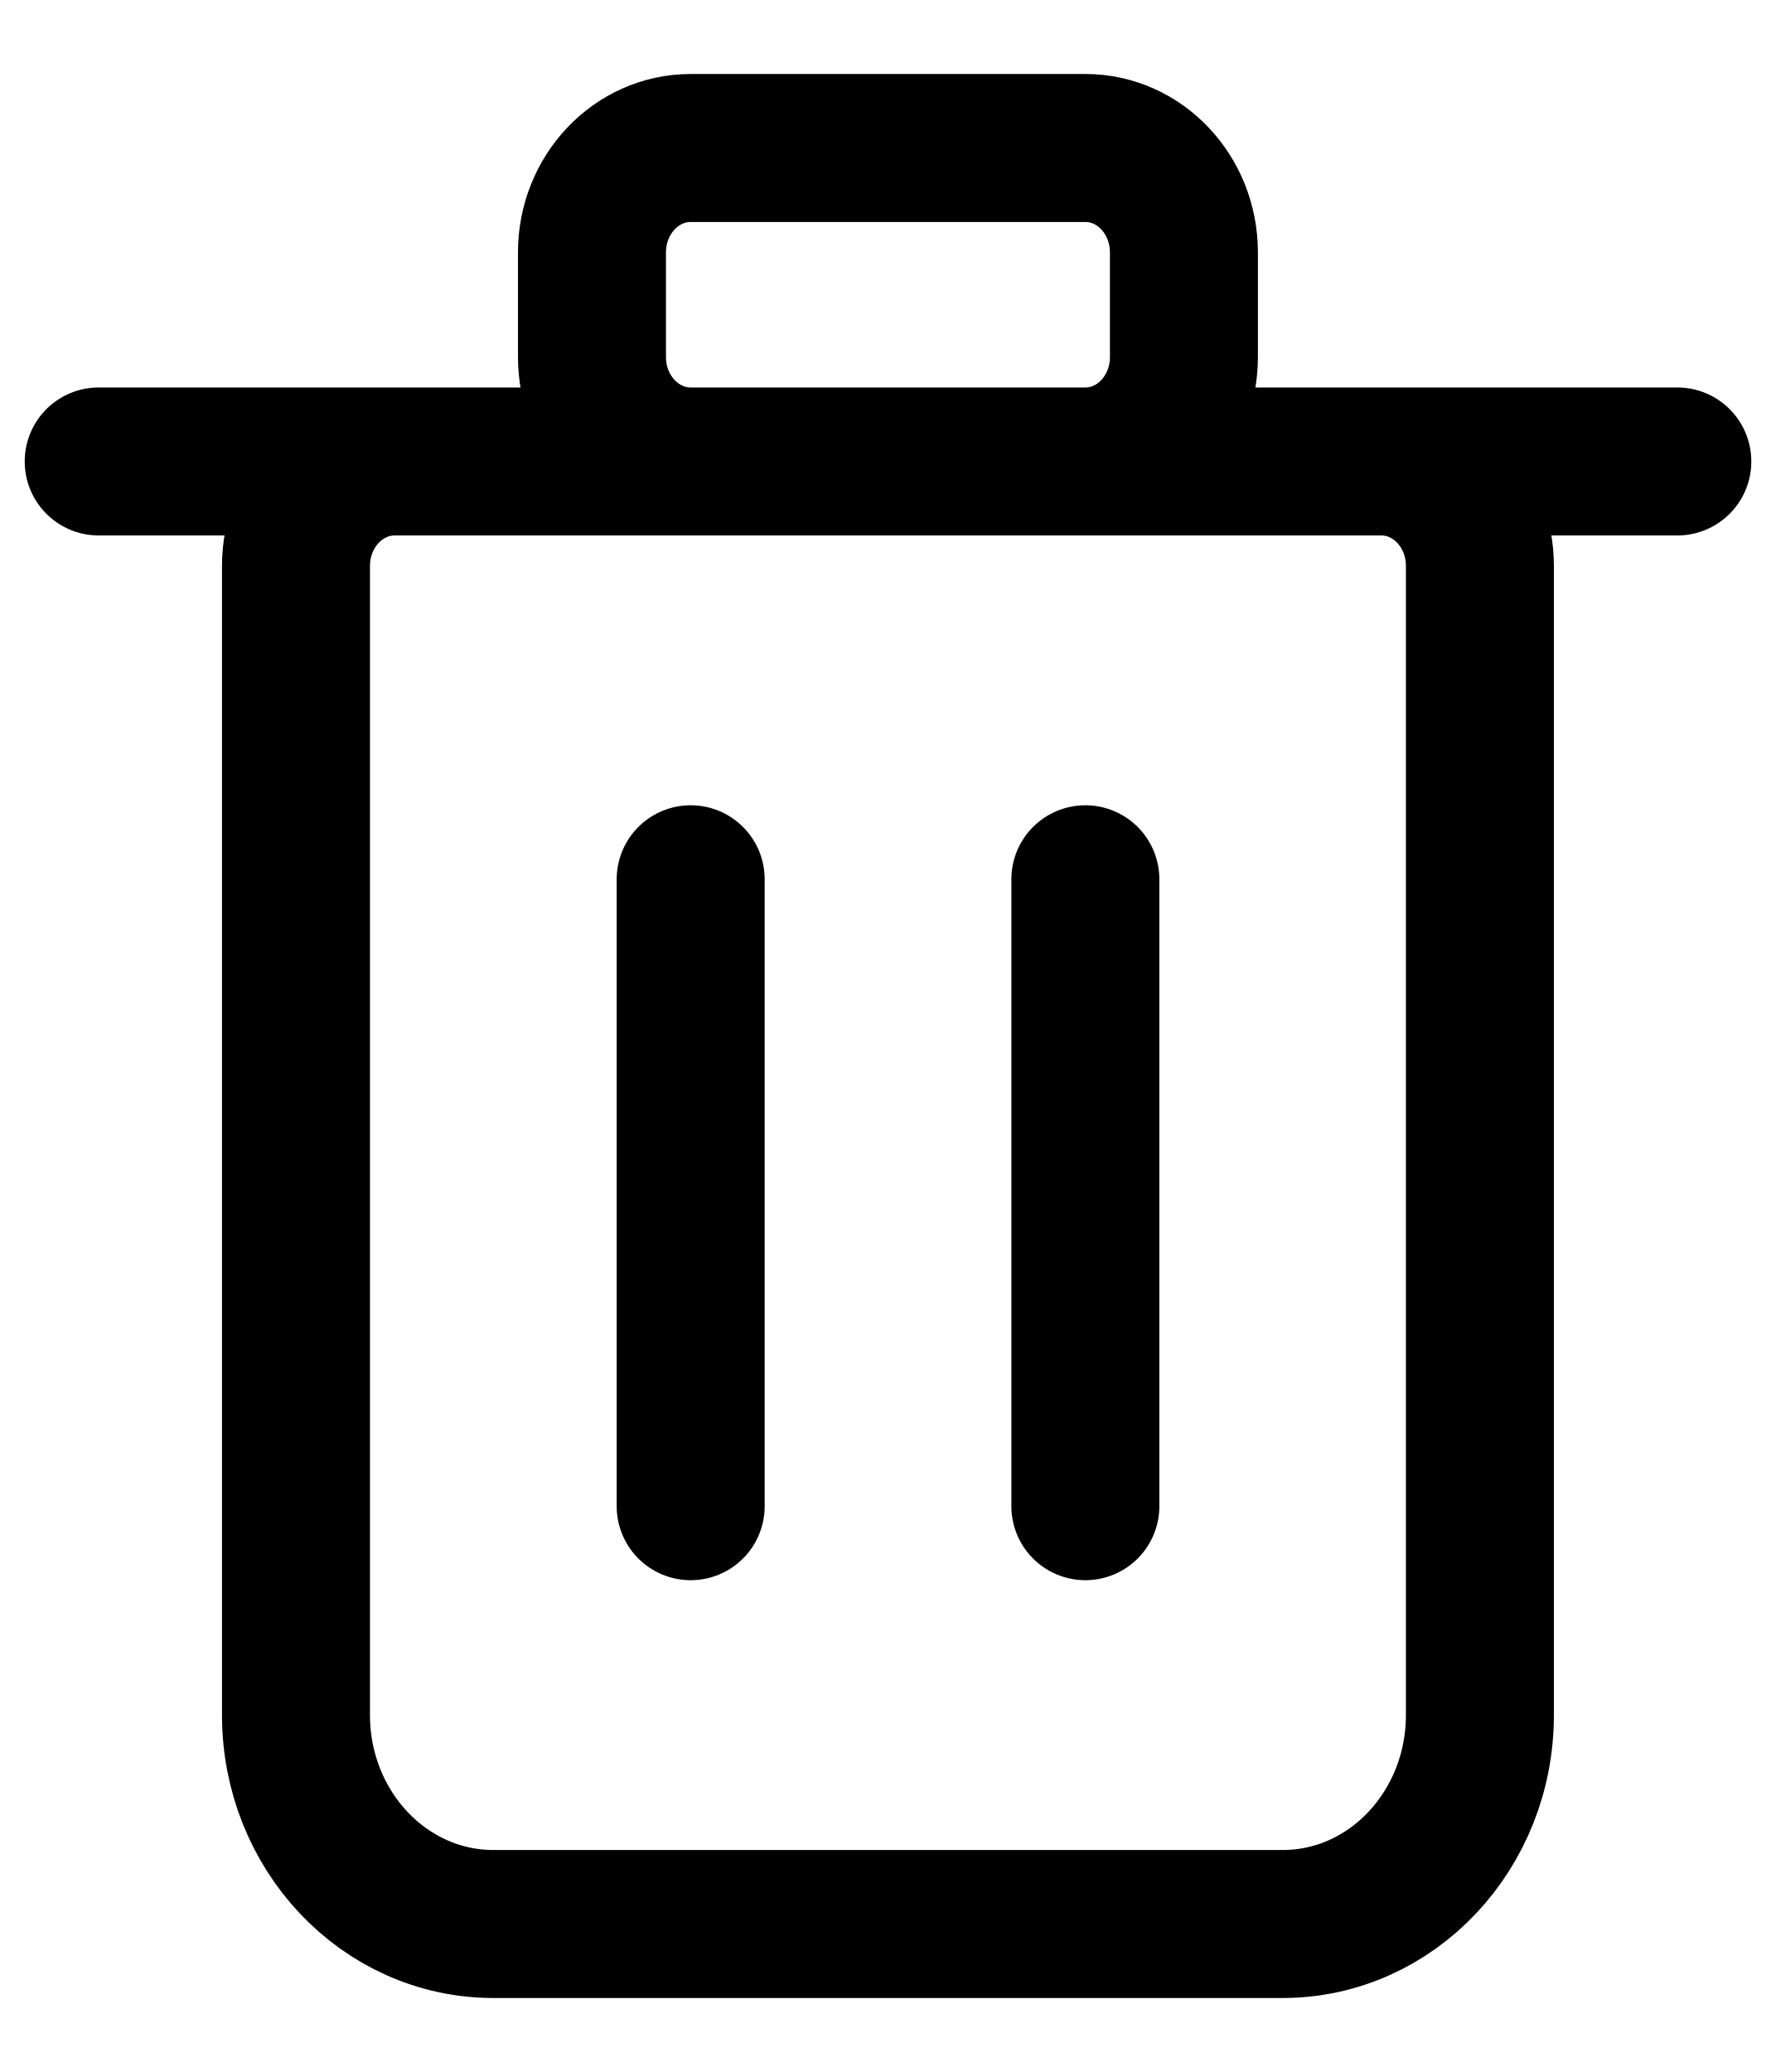
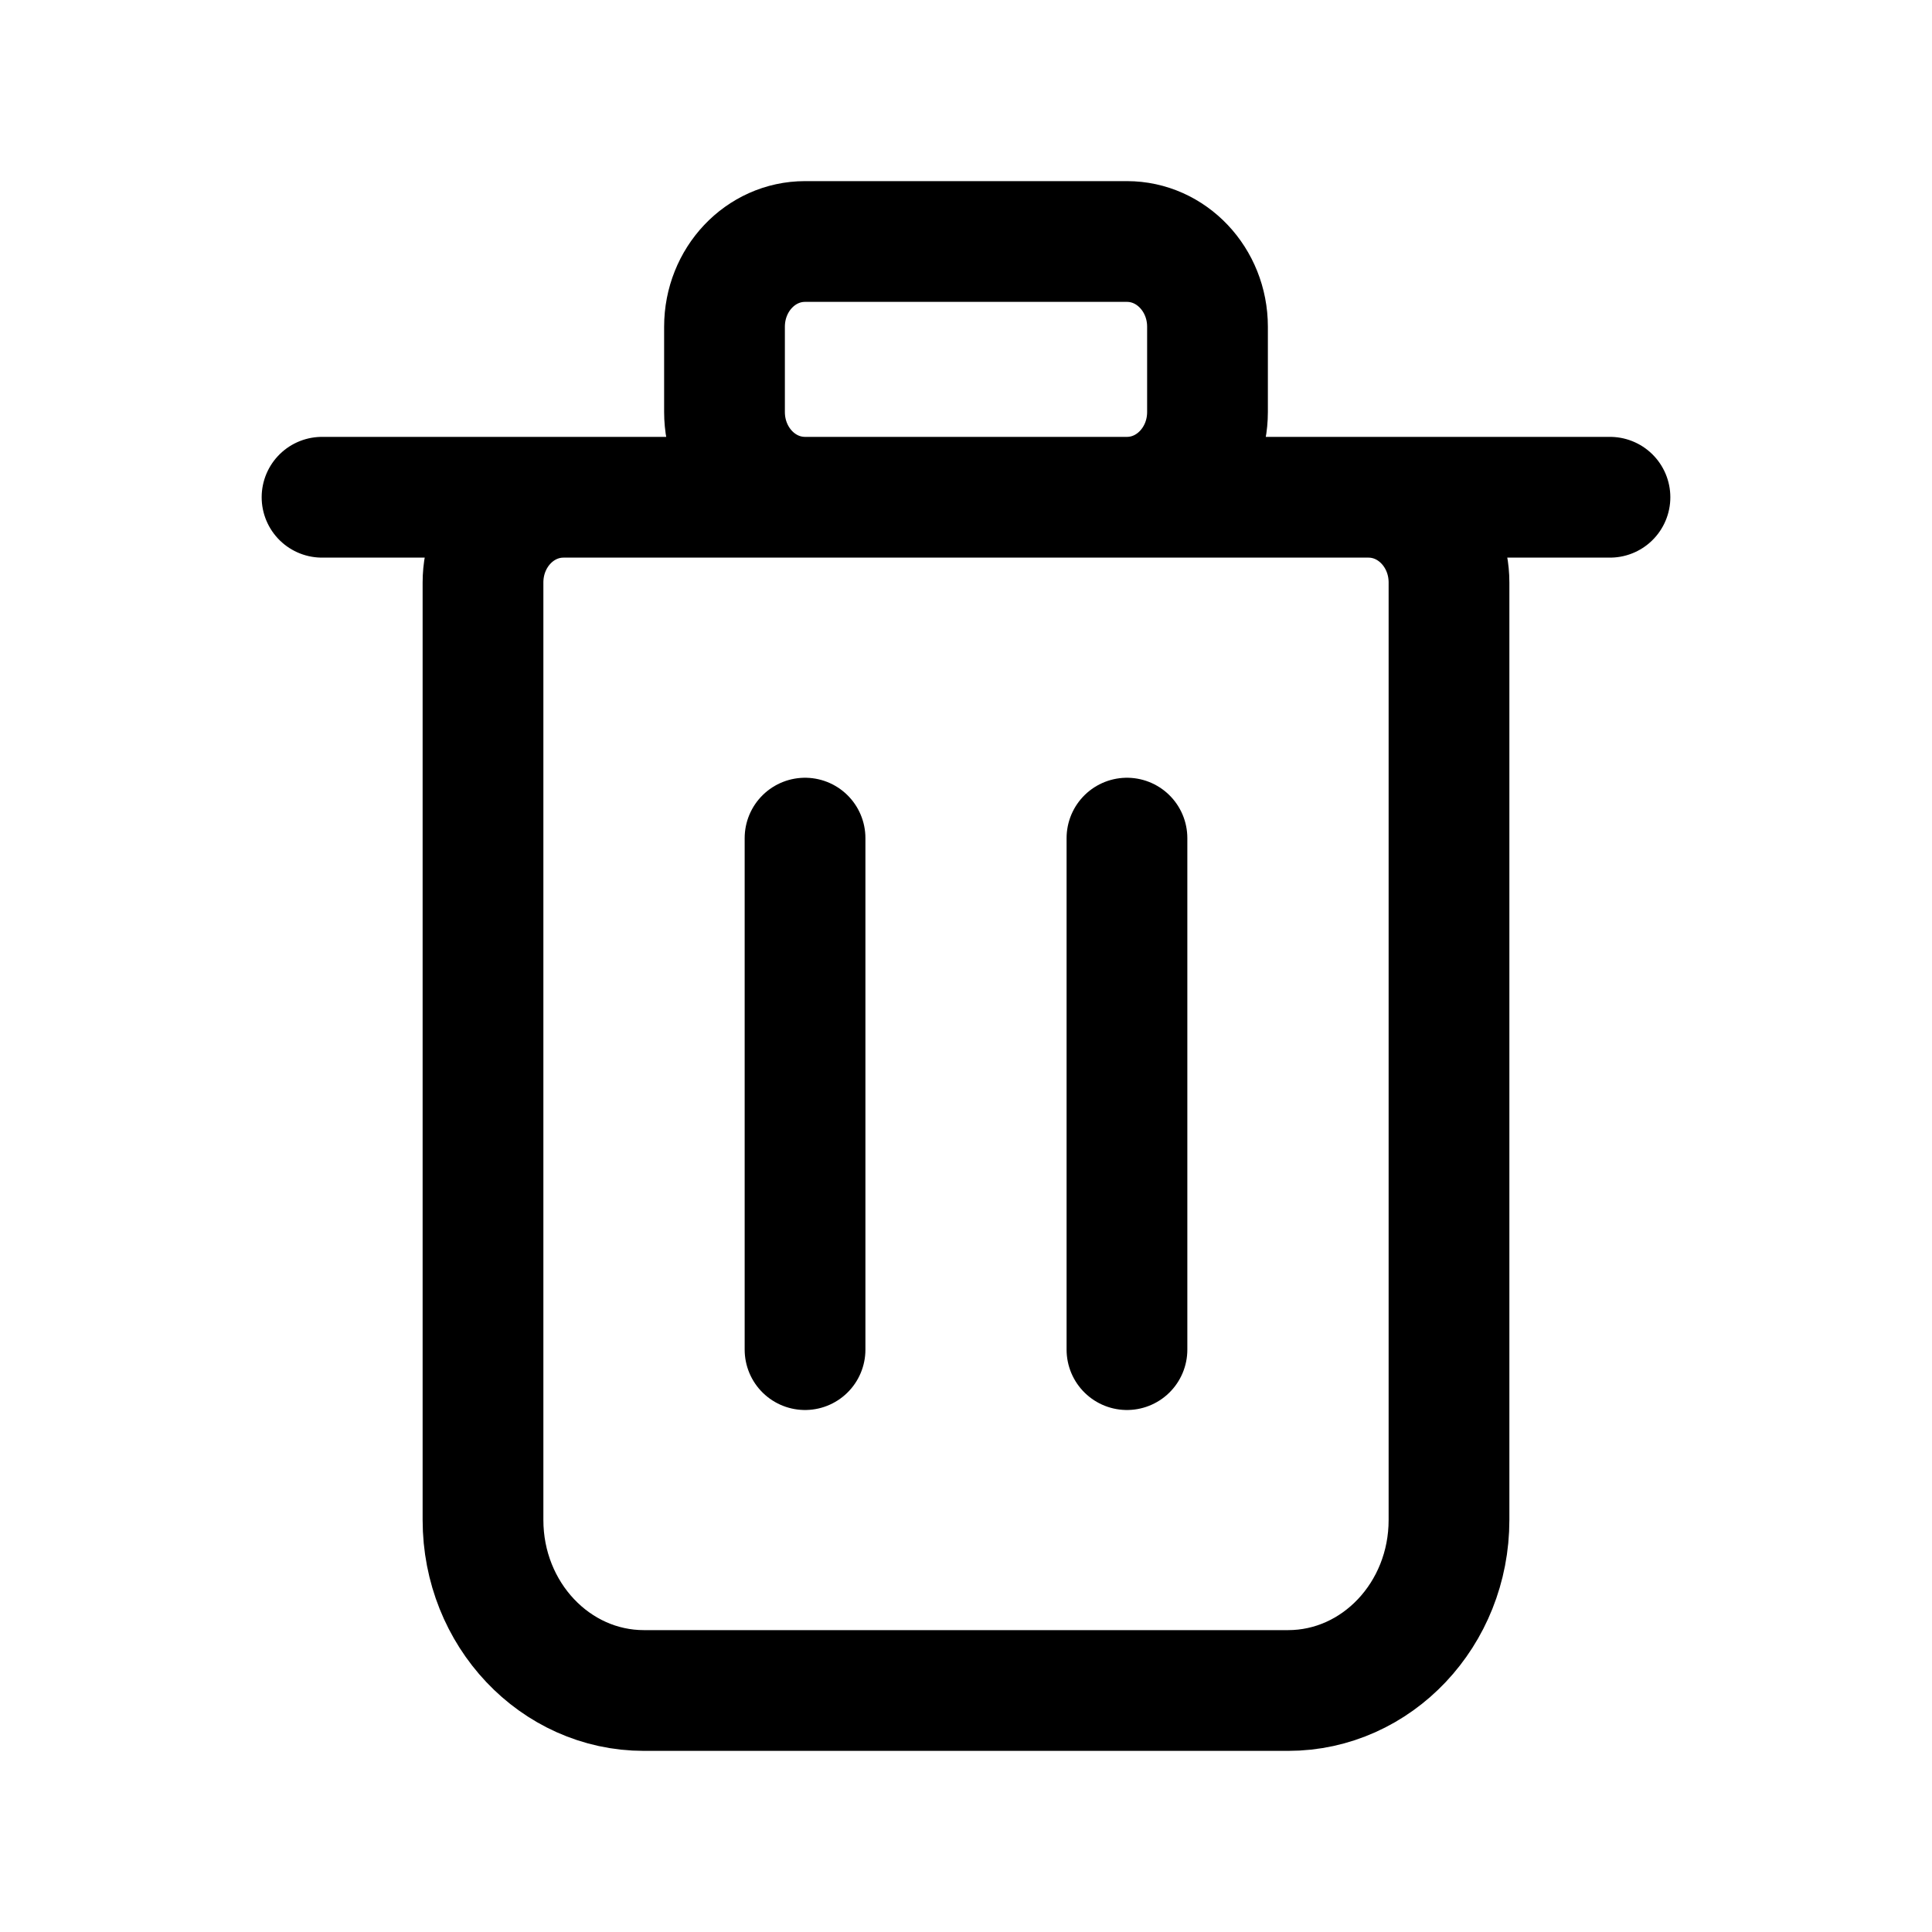
- <svg xmlns="http://www.w3.org/2000/svg" width="12" height="14" viewBox="0 0 12 14" fill="none">
-   <path d="M0.667 3.118H11.334M4.667 10.177V5.941M7.334 10.177V5.941M8.667 13H3.334C2.597 13 2 12.368 2 11.588V3.824C2 3.434 2.299 3.118 2.667 3.118H9.334C9.702 3.118 10 3.434 10 3.824V11.588C10 12.368 9.403 13 8.667 13ZM4.667 3.118H7.334C7.702 3.118 8 2.802 8 2.412V1.706C8 1.316 7.702 1 7.334 1H4.667C4.299 1 4 1.316 4 1.706V2.412C4 2.802 4.299 3.118 4.667 3.118Z" stroke="black" stroke-linecap="round" stroke-linejoin="round" />
+ <svg xmlns="http://www.w3.org/2000/svg" width="16" height="16" viewBox="0 0 16 16" fill="none">
+   <path d="M2.667 4.118H13.333M6.667 11.177V6.941M9.333 11.177V6.941M10.667 14H5.333C4.597 14 4 13.368 4 12.588V4.824C4 4.434 4.298 4.118 4.667 4.118H11.333C11.701 4.118 12 4.434 12 4.824V12.588C12 13.368 11.403 14 10.667 14ZM6.667 4.118H9.333C9.701 4.118 10 3.802 10 3.412V2.706C10 2.316 9.701 2 9.333 2H6.667C6.298 2 6 2.316 6 2.706V3.412C6 3.802 6.298 4.118 6.667 4.118Z" stroke="black" stroke-linecap="round" stroke-linejoin="round" />
</svg>
